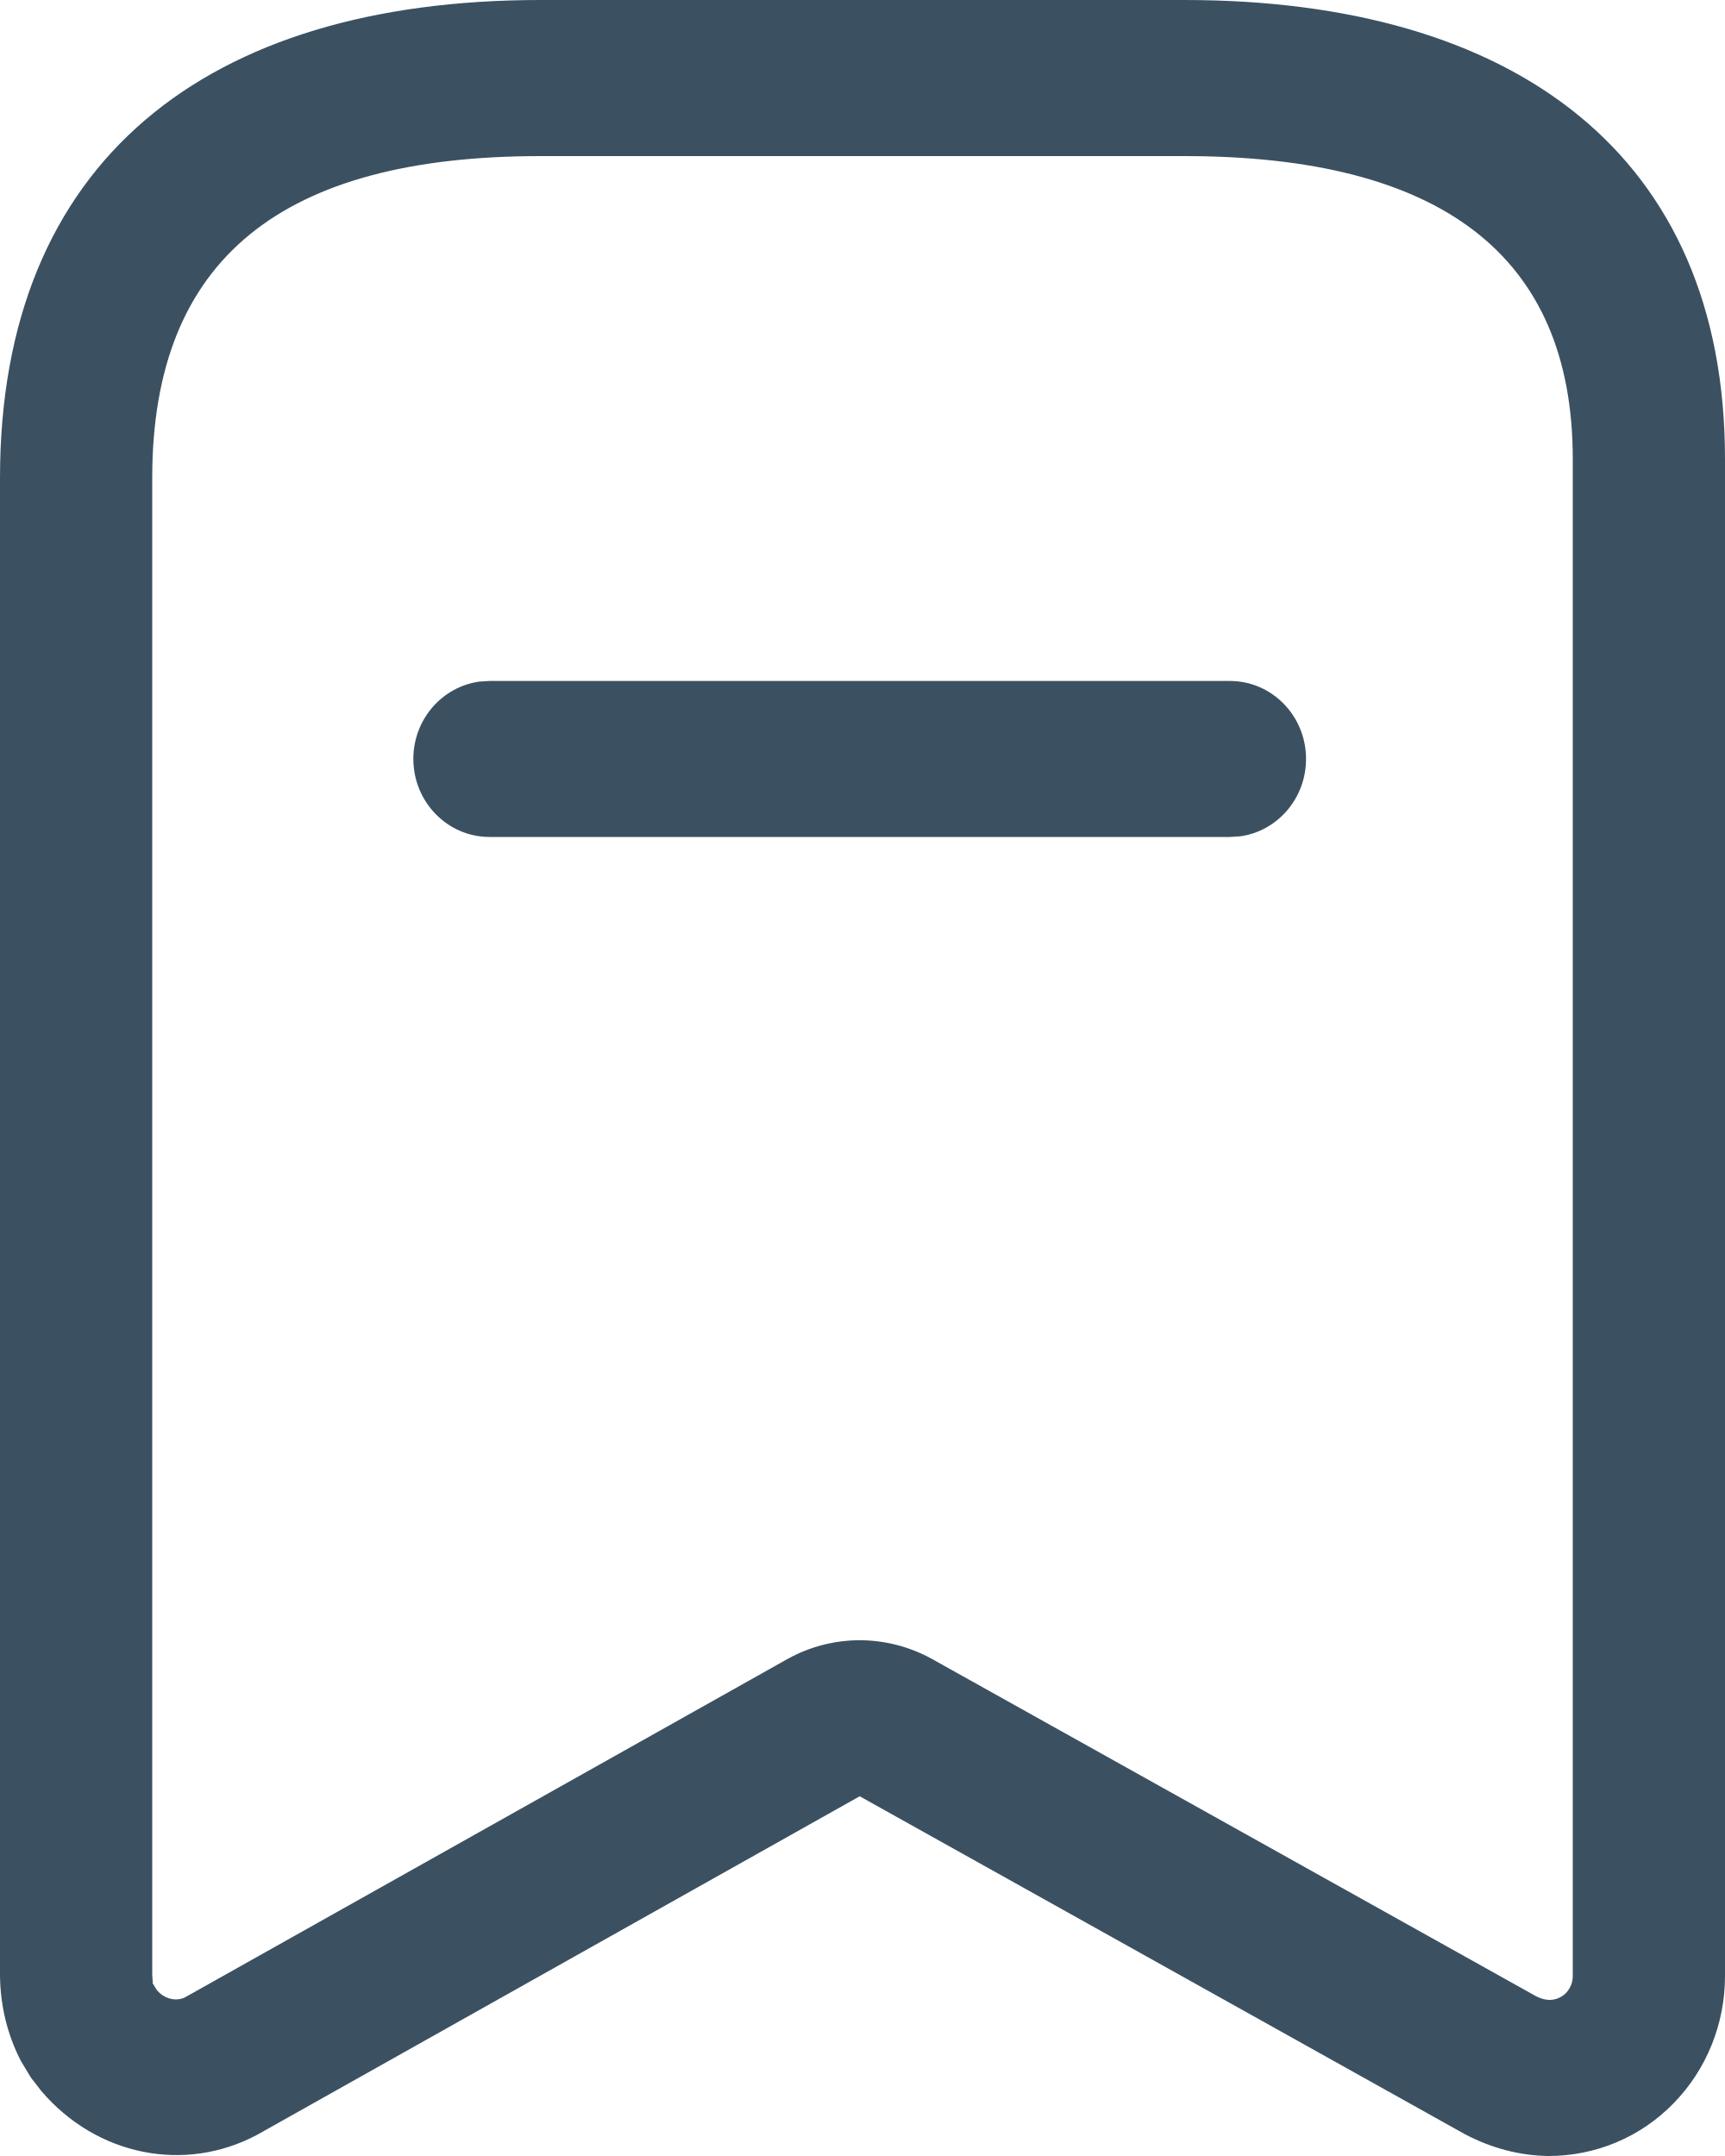
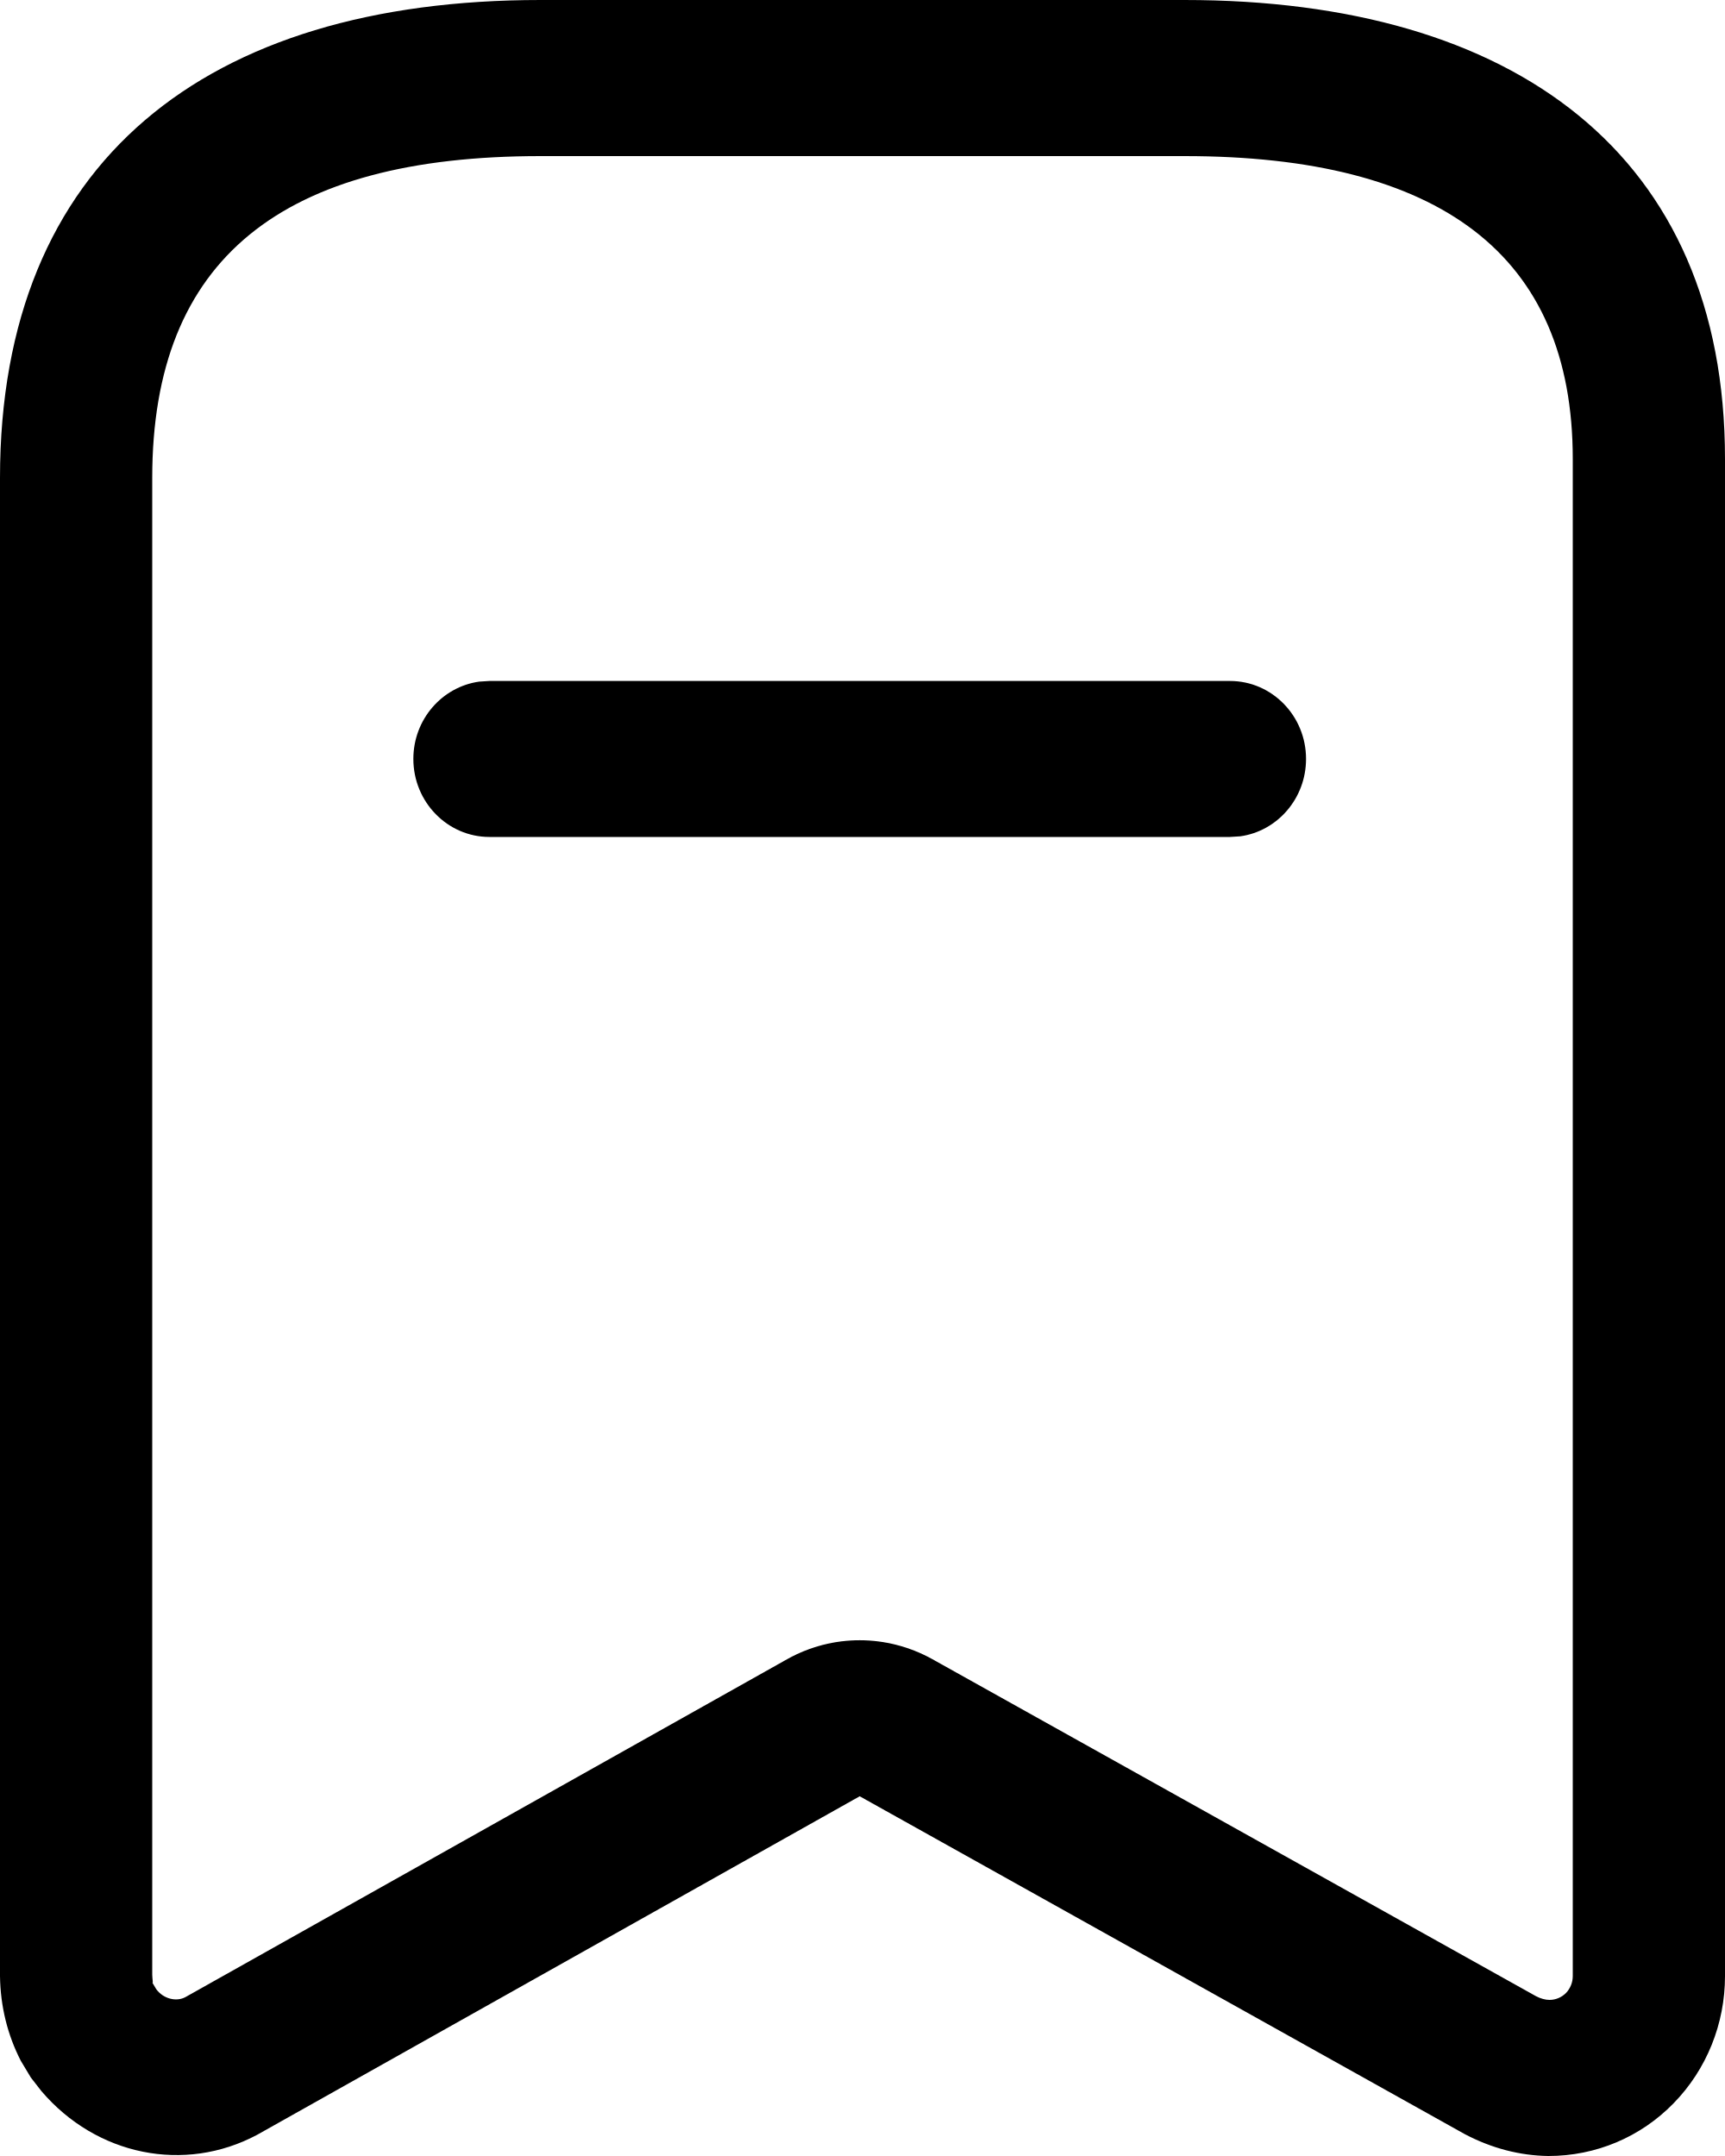
<svg xmlns="http://www.w3.org/2000/svg" width="16" height="20" viewBox="0 0 16 20" fill="none">
-   <path d="M10.986 0C14.048 0 16 1.435 16 4.258V18.331C16 18.774 15.829 19.198 15.523 19.511C15.218 19.824 14.804 20 14.361 20C14.097 19.996 13.837 19.929 13.586 19.797L7.974 16.663L2.384 19.804C1.711 20.162 0.895 19.997 0.384 19.398L0.286 19.272L0.193 19.117C0.07 18.878 0.004 18.613 0 18.331V4.434C0 1.499 1.909 0 5.014 0H10.986ZM10.986 1.448H5.014C2.619 1.448 1.412 2.396 1.412 4.434L1.412 18.319C1.413 18.363 1.423 18.407 1.412 18.39L1.449 18.452C1.514 18.542 1.635 18.572 1.72 18.526L7.307 15.388C7.723 15.158 8.225 15.158 8.644 15.389L14.246 18.517C14.289 18.54 14.335 18.552 14.372 18.552C14.429 18.552 14.484 18.529 14.525 18.488C14.565 18.446 14.588 18.39 14.588 18.331V4.258C14.588 2.358 13.35 1.448 10.986 1.448ZM11.408 6.317C11.798 6.317 12.114 6.641 12.114 7.04C12.114 7.407 11.848 7.71 11.504 7.758L11.408 7.764H4.54C4.151 7.764 3.834 7.44 3.834 7.04C3.834 6.674 4.1 6.371 4.445 6.323L4.54 6.317H11.408Z" fill="#3B5162" />
+   <path d="M10.986 0C14.048 0 16 1.435 16 4.258V18.331C16 18.774 15.829 19.198 15.523 19.511C15.218 19.824 14.804 20 14.361 20C14.097 19.996 13.837 19.929 13.586 19.797L7.974 16.663L2.384 19.804C1.711 20.162 0.895 19.997 0.384 19.398L0.286 19.272L0.193 19.117C0.07 18.878 0.004 18.613 0 18.331V4.434C0 1.499 1.909 0 5.014 0H10.986ZM10.986 1.448H5.014C2.619 1.448 1.412 2.396 1.412 4.434L1.412 18.319C1.413 18.363 1.423 18.407 1.412 18.39L1.449 18.452C1.514 18.542 1.635 18.572 1.72 18.526L7.307 15.388C7.723 15.158 8.225 15.158 8.644 15.389L14.246 18.517C14.289 18.54 14.335 18.552 14.372 18.552C14.429 18.552 14.484 18.529 14.525 18.488C14.565 18.446 14.588 18.39 14.588 18.331V4.258C14.588 2.358 13.35 1.448 10.986 1.448ZM11.408 6.317C11.798 6.317 12.114 6.641 12.114 7.04C12.114 7.407 11.848 7.71 11.504 7.758L11.408 7.764H4.54C4.151 7.764 3.834 7.44 3.834 7.04C3.834 6.674 4.1 6.371 4.445 6.323L4.54 6.317H11.408Z" fill="currentColor" />
</svg>
